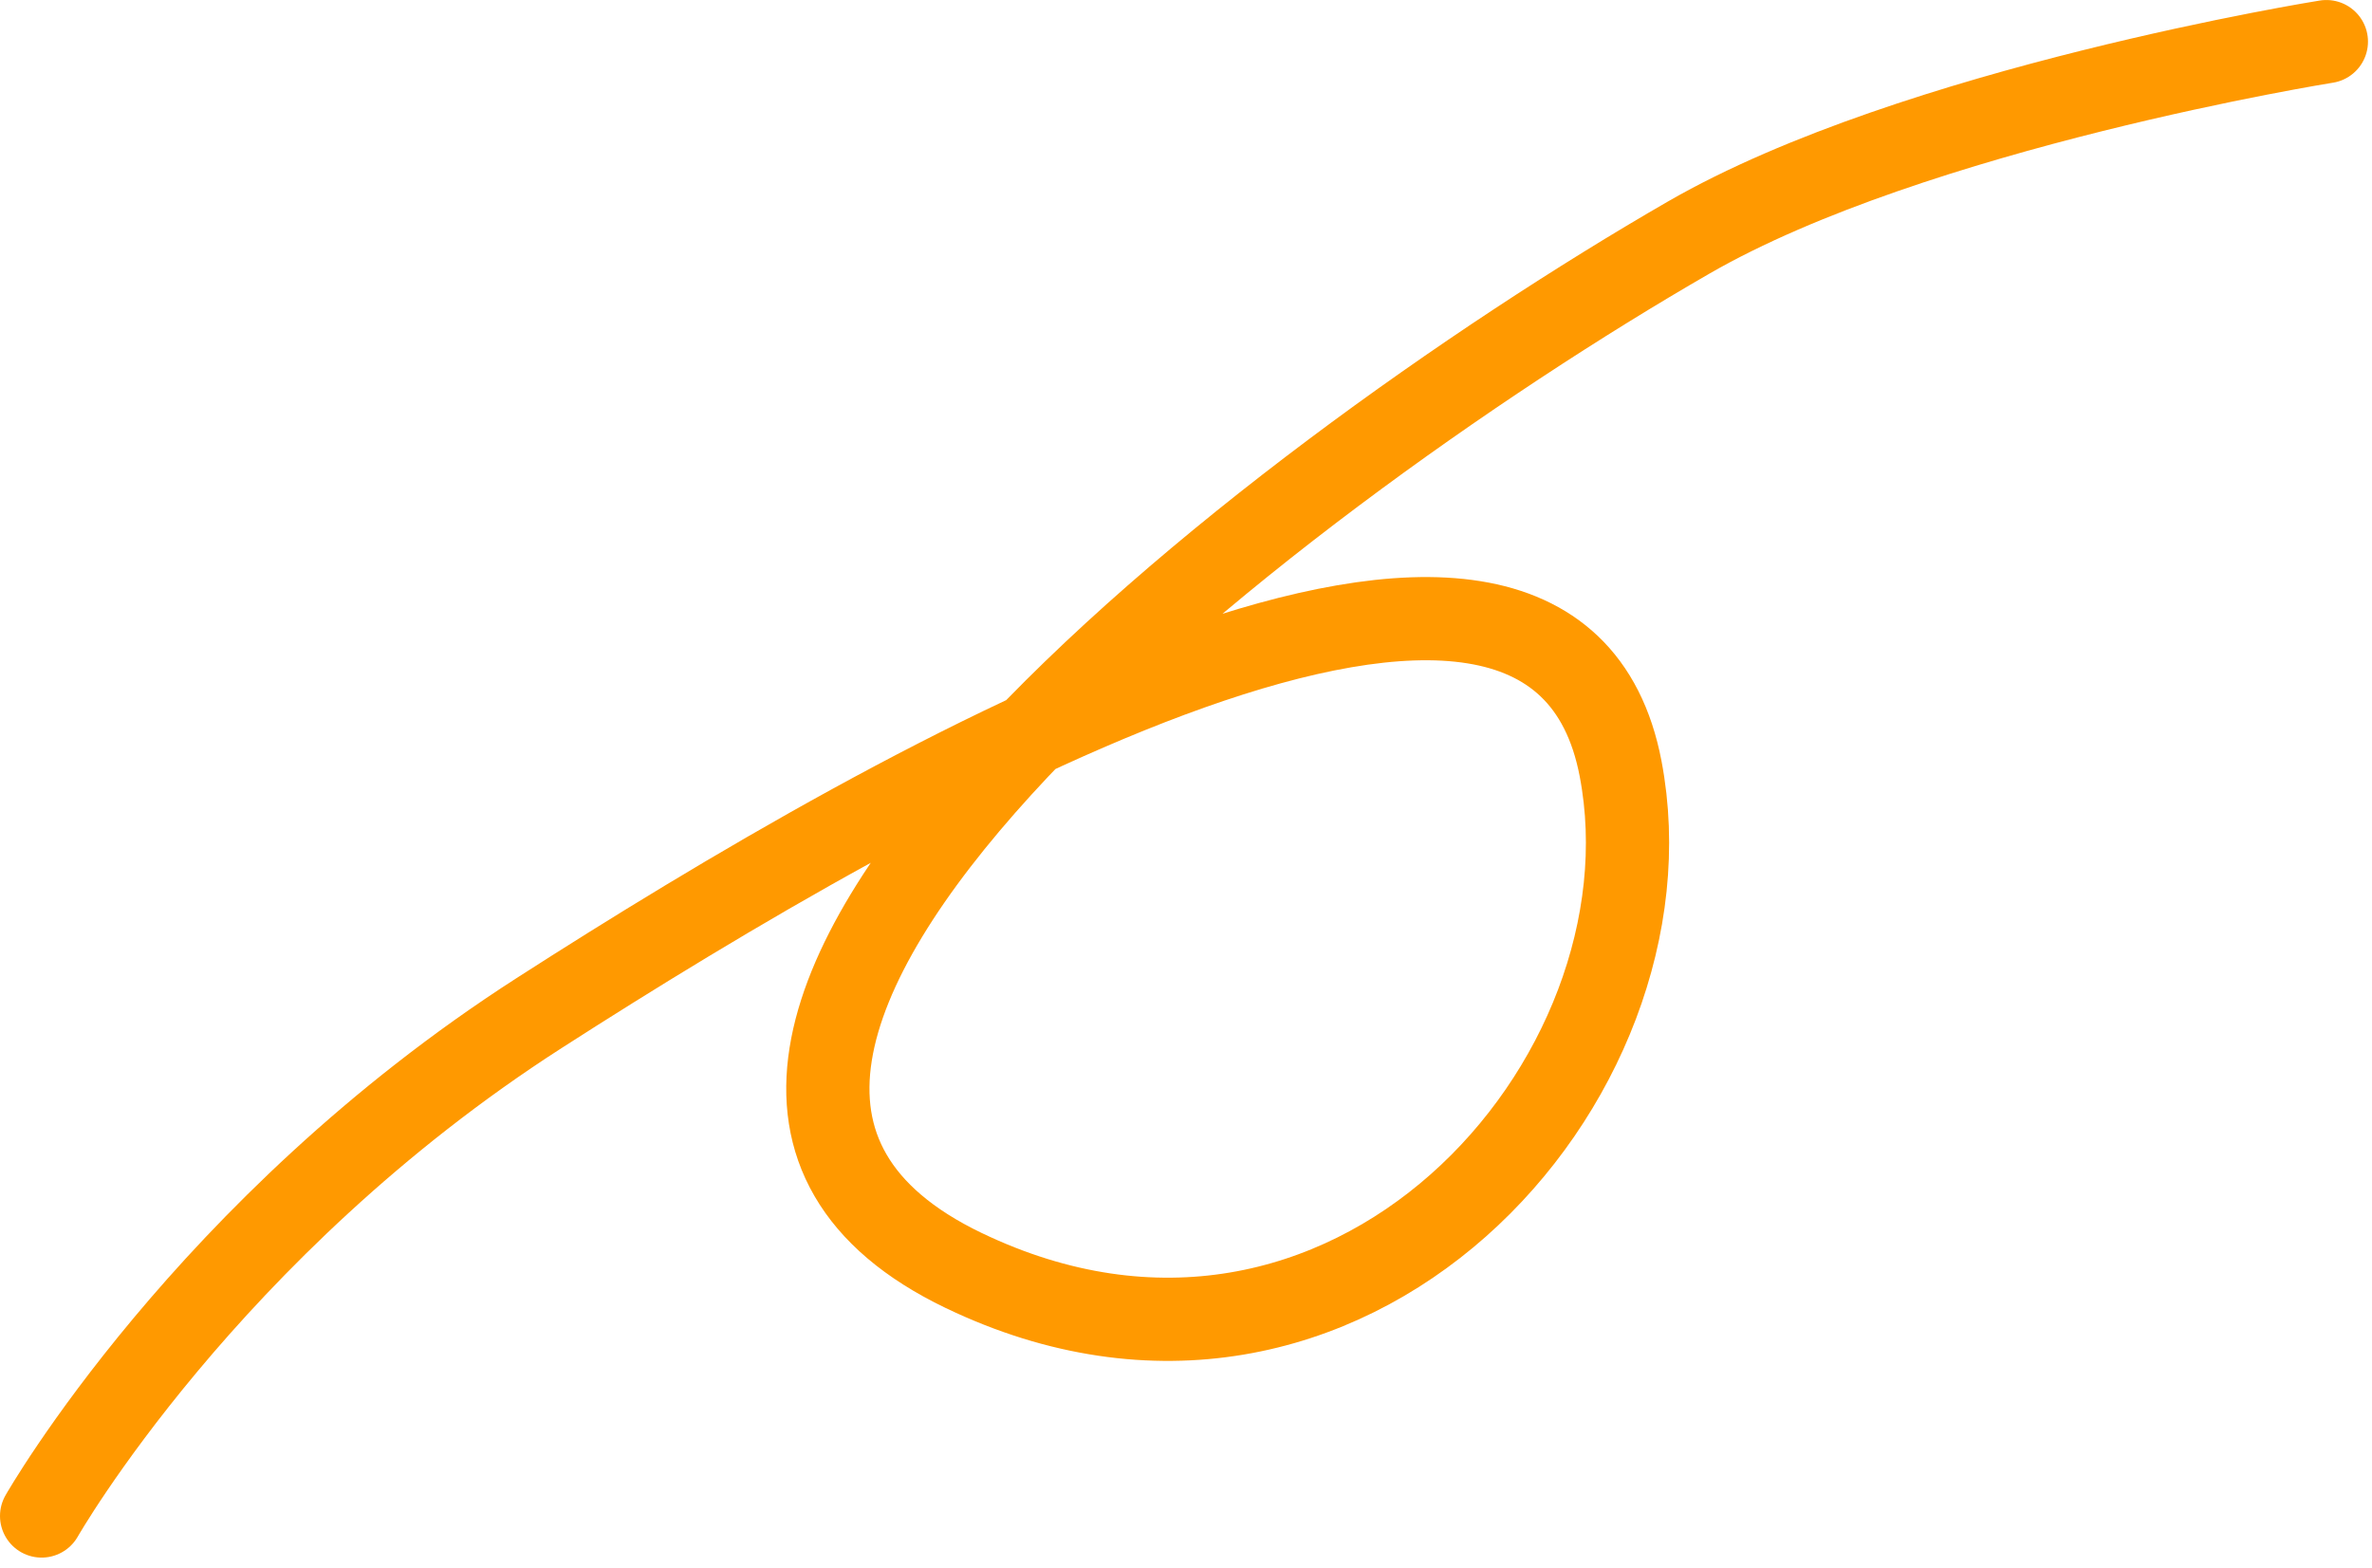
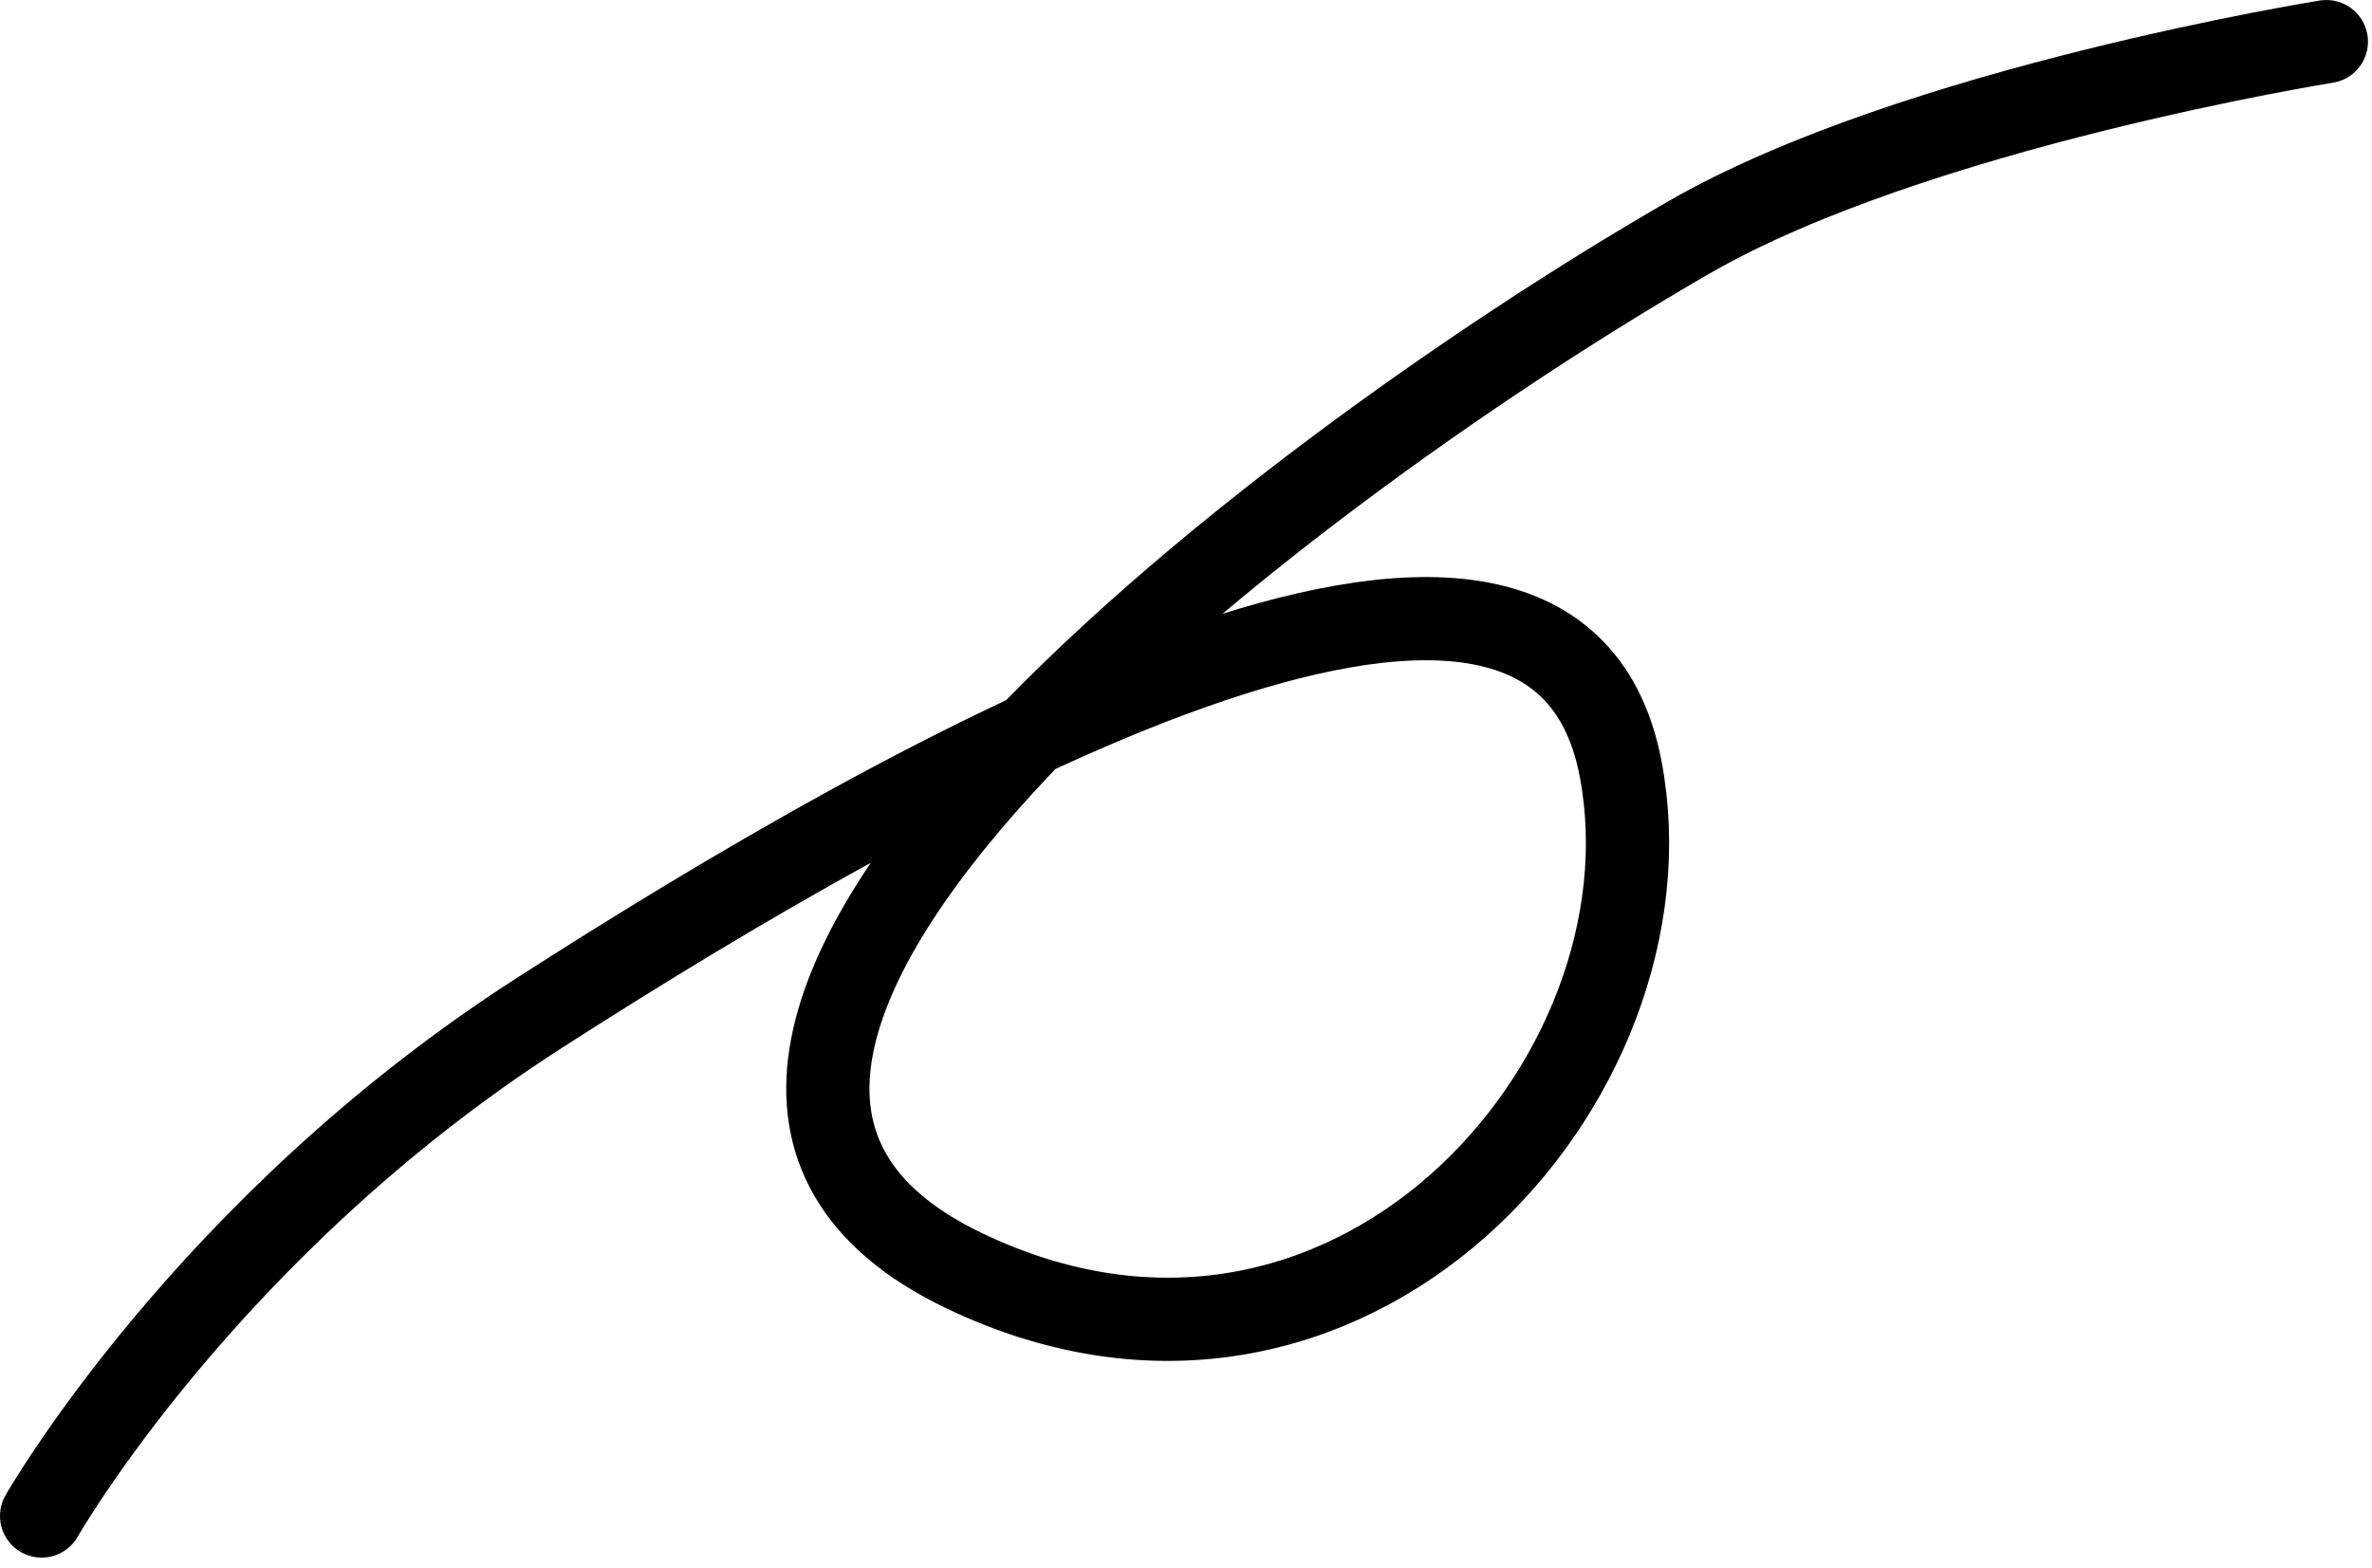
<svg xmlns="http://www.w3.org/2000/svg" width="171" height="113" viewBox="0 0 171 113" fill="none">
-   <path d="M167.71 3.001C167.71 3.001 138.015 7.745 121.748 17.125C90.961 34.877 37.652 76.321 69.466 91.609C97.137 104.906 121.116 77.869 116.831 55.427C111.879 29.498 65.118 56.179 38.854 73.058C14.872 88.471 3 109.315 3 109.315" stroke="#FF9900" stroke-width="6" stroke-linecap="round" />
+   <path d="M167.71 3.001C167.71 3.001 138.015 7.745 121.748 17.125C90.961 34.877 37.652 76.321 69.466 91.609C97.137 104.906 121.116 77.869 116.831 55.427C111.879 29.498 65.118 56.179 38.854 73.058C14.872 88.471 3 109.315 3 109.315" stroke="currentColor" stroke-width="6" stroke-linecap="round" />
</svg>
